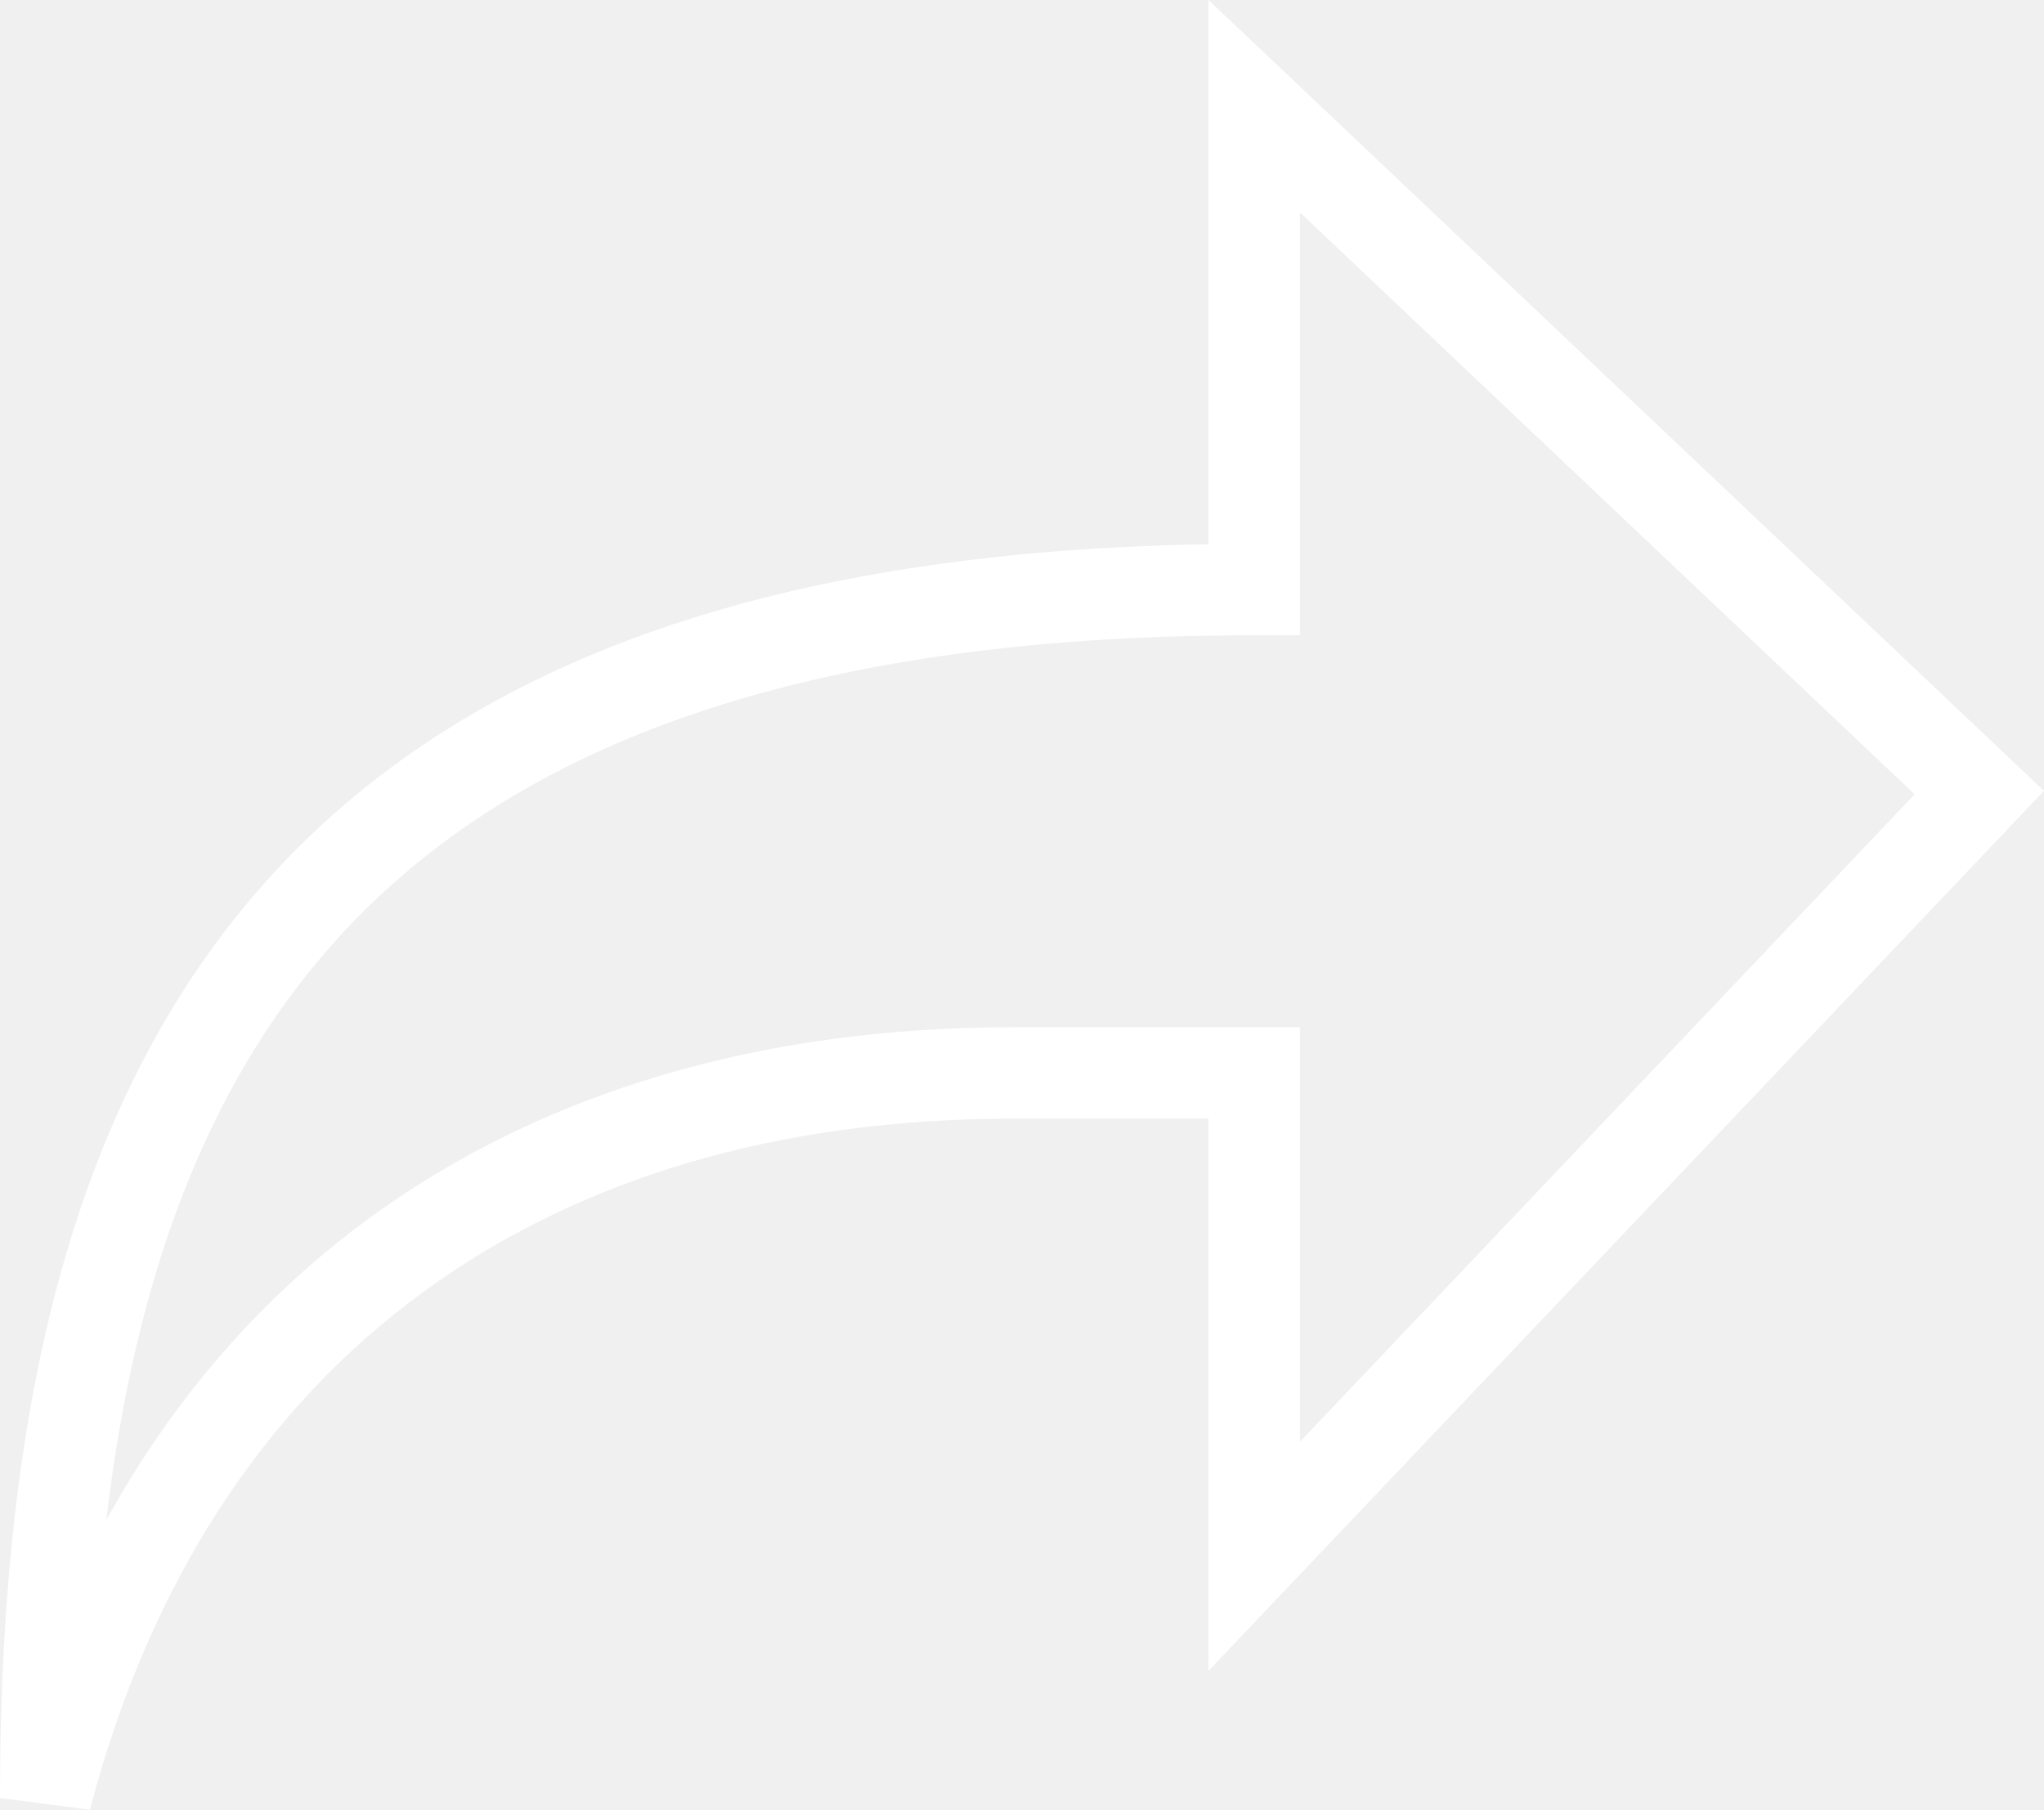
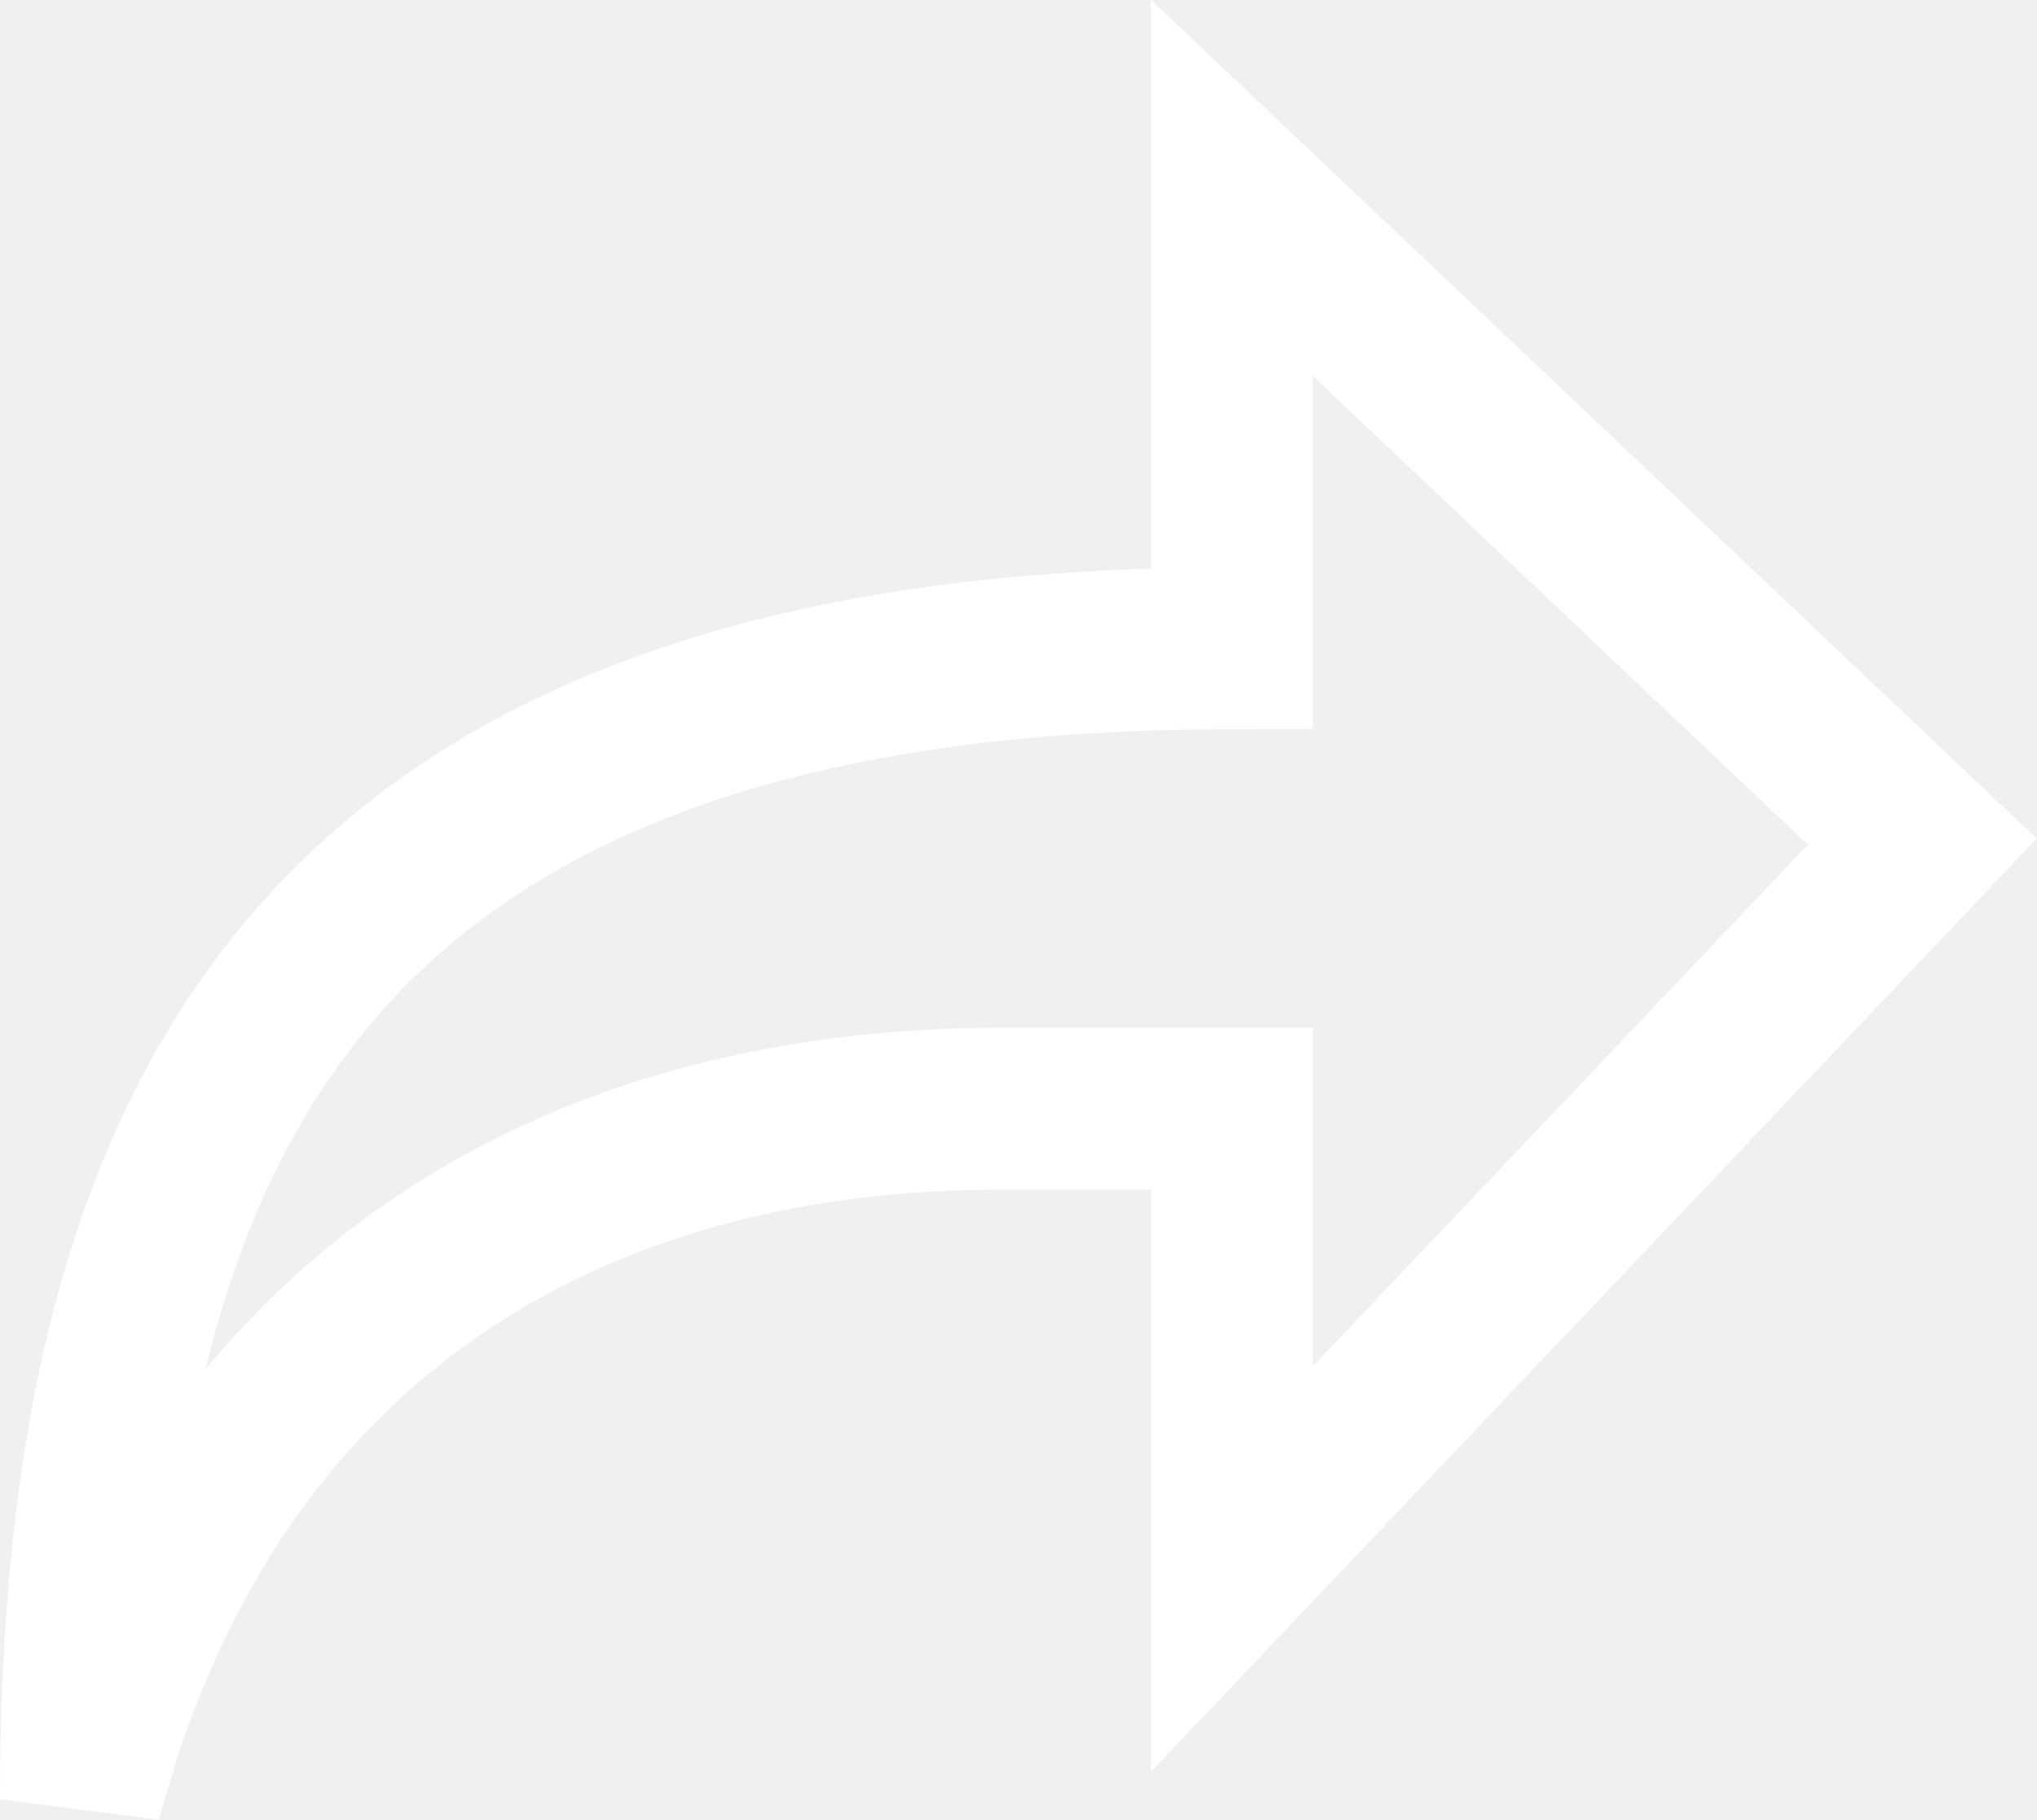
- <svg xmlns="http://www.w3.org/2000/svg" width="44.722" height="39.598" viewBox="0 0 44.722 39.598">
-   <path id="share_icon" d="M26.442,0V10.577C5.288,10.577,0,21.418,0,37.02,2.75,26.548,10.577,21.154,21.154,21.154h5.288V31.731L42.307,15.019Z" transform="translate(1 2.324)" fill="none" stroke="#fff" stroke-width="2" />
+ <svg xmlns="http://www.w3.org/2000/svg" width="37.769" height="33.746" viewBox="0 0 37.769 33.746">
+   <path id="share_icon" d="M21.342,0V8.537C4.268,8.537,0,17.287,0,29.879c2.22-8.452,8.537-12.806,17.074-12.806h4.268v8.537l12.8-13.488Z" transform="translate(1.5 3.486)" fill="none" stroke="#fff" stroke-width="3" />
</svg>
